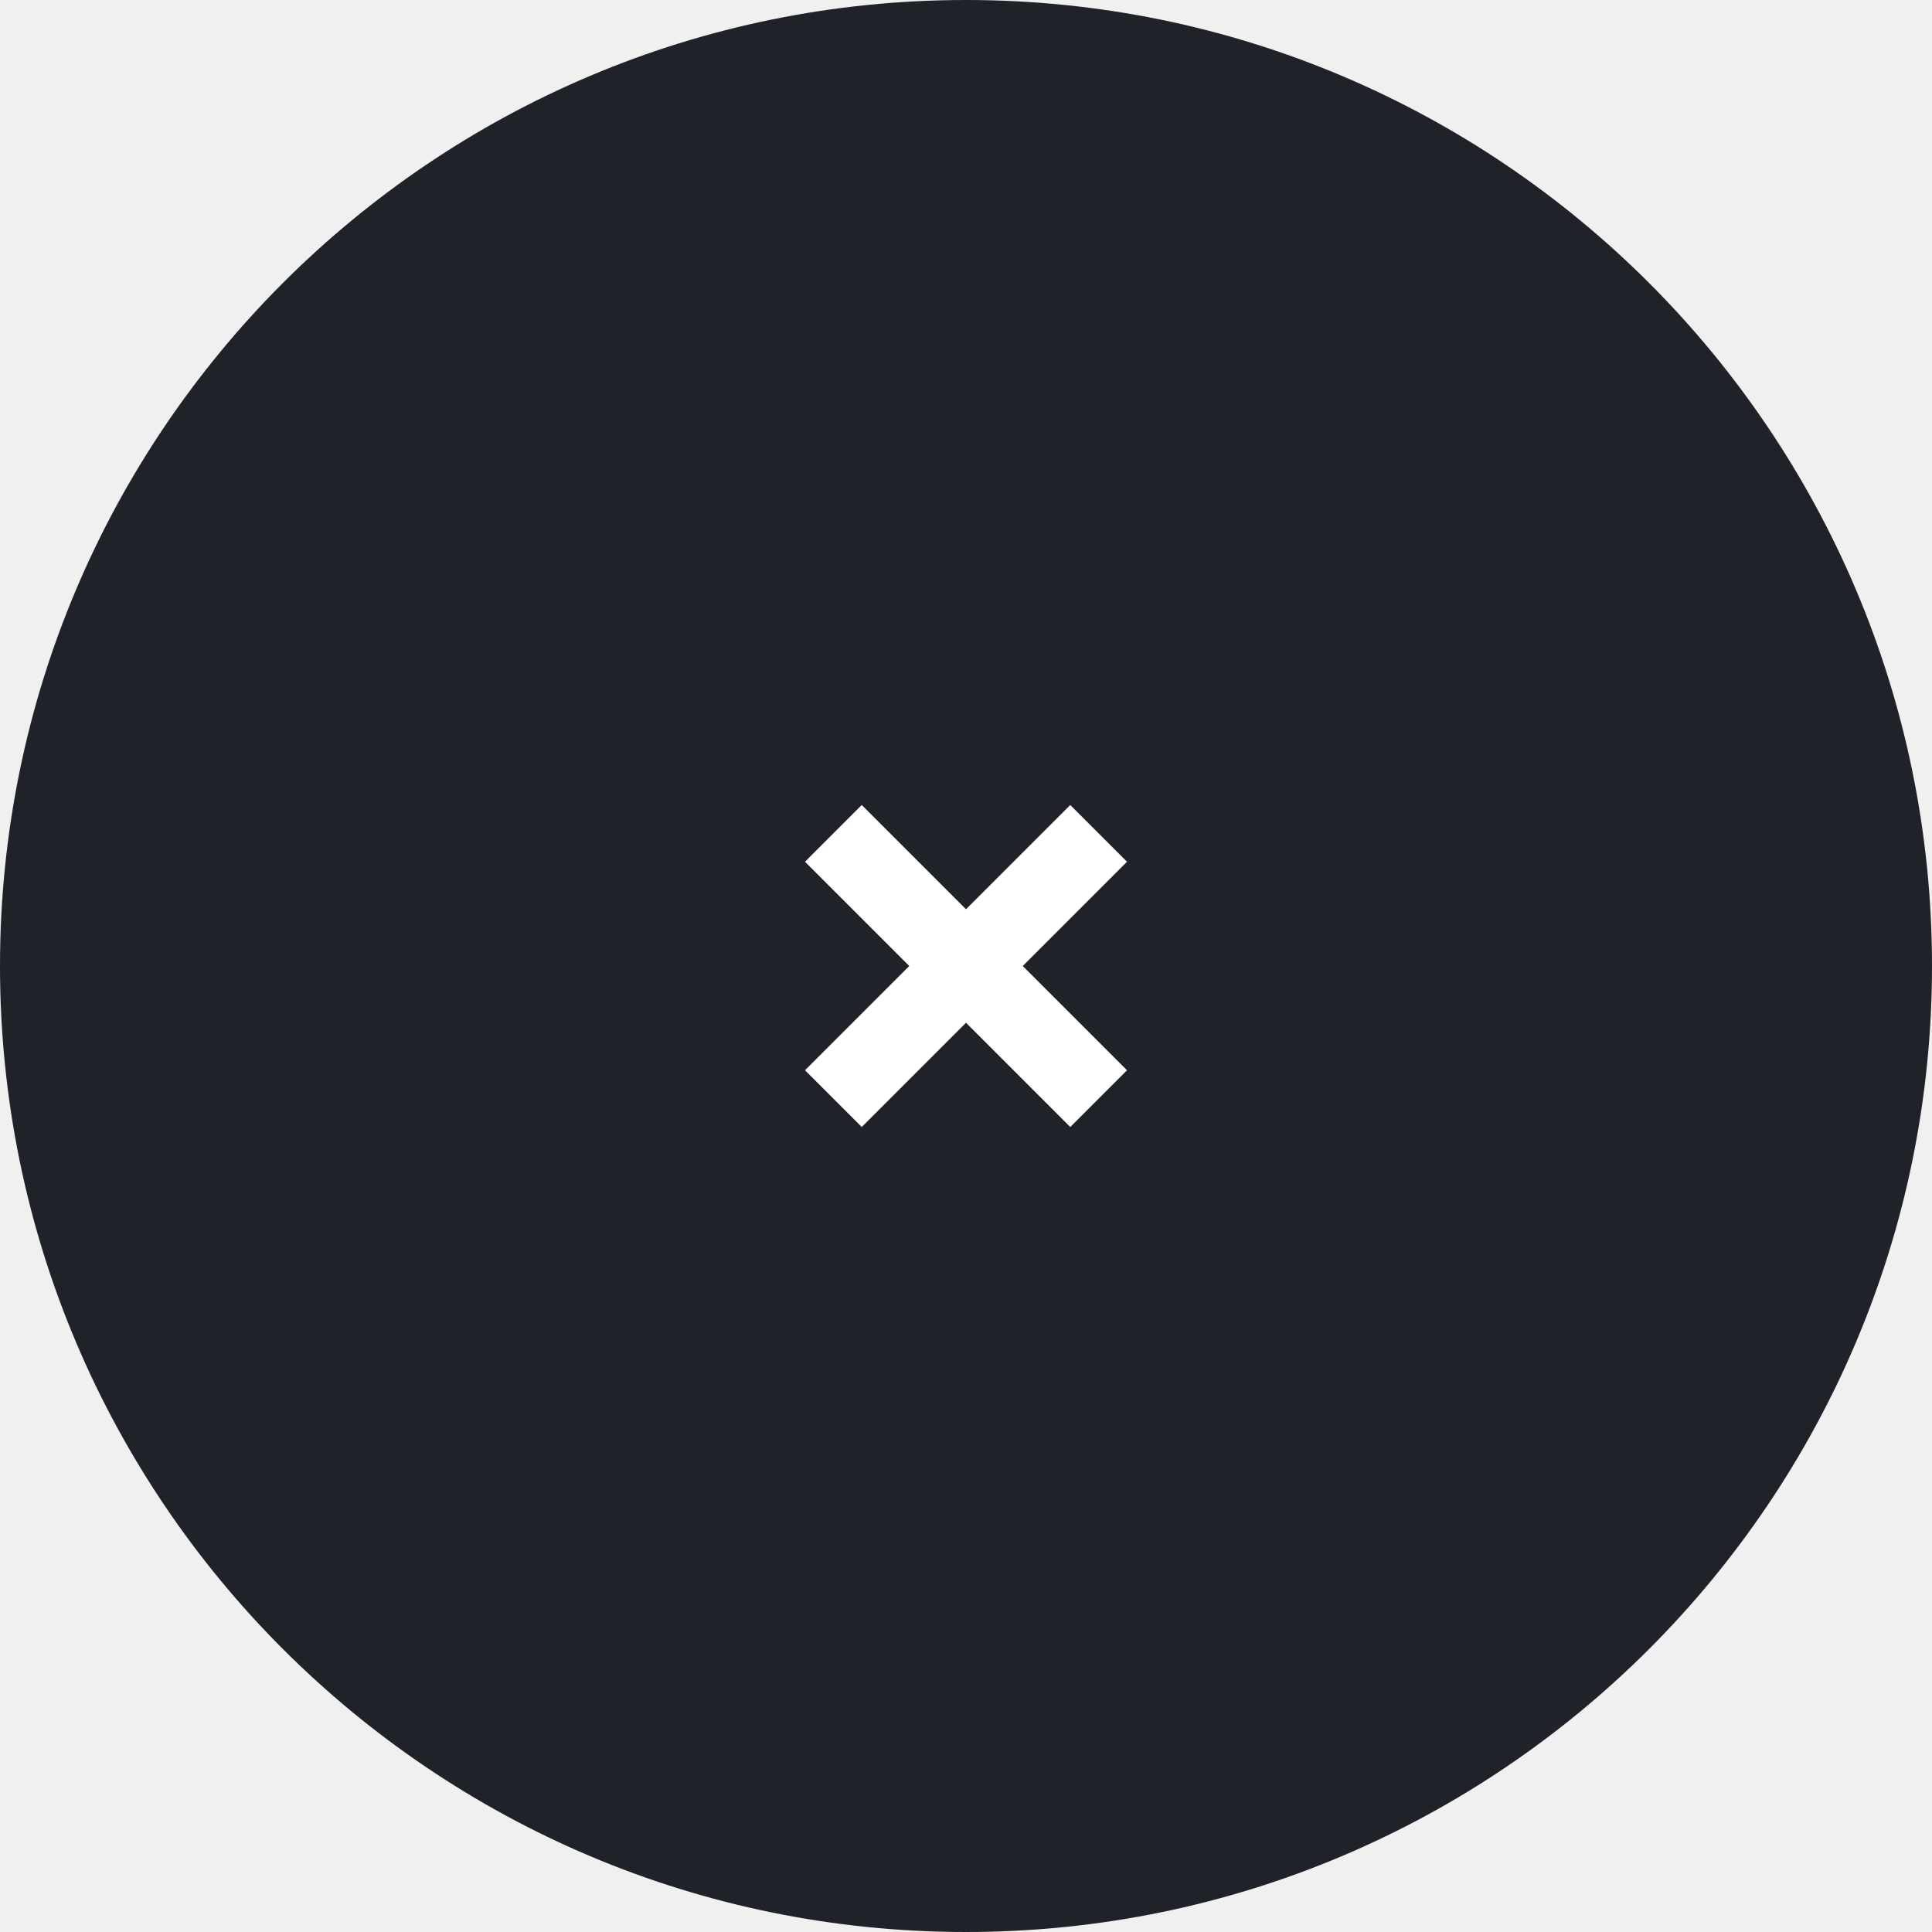
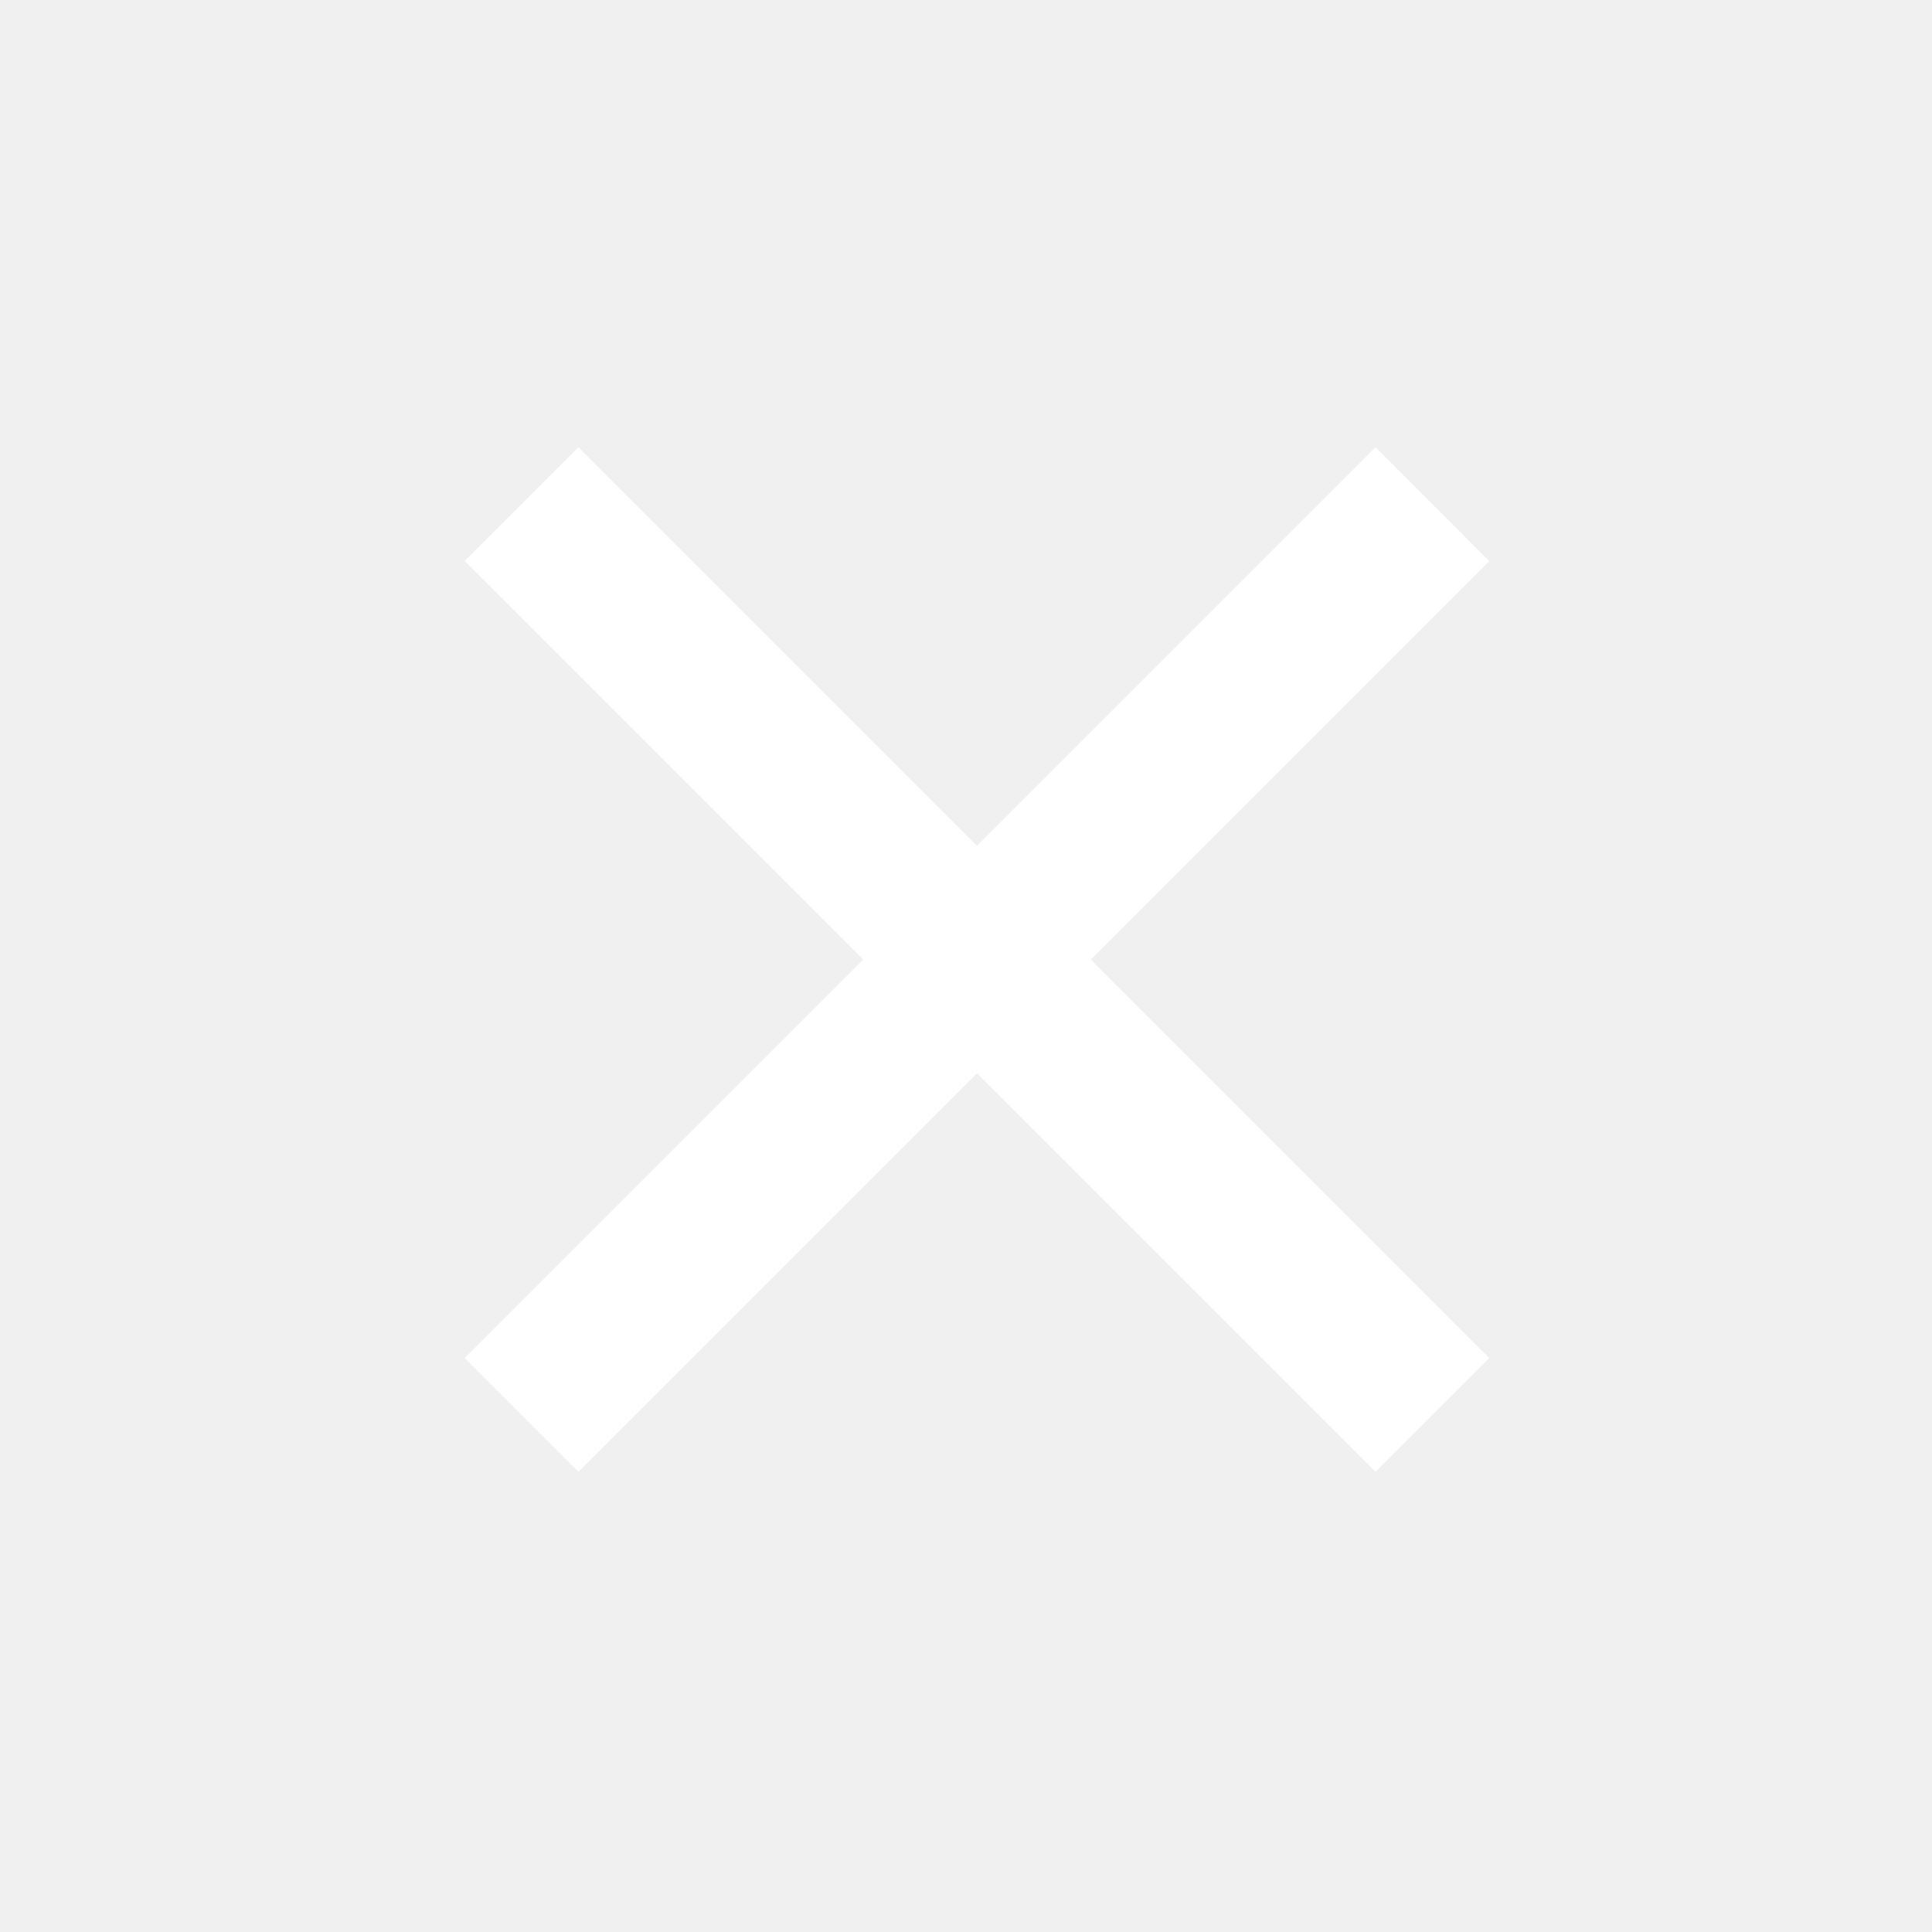
- <svg xmlns="http://www.w3.org/2000/svg" width="48" height="48" viewBox="0 0 48 48">
-   <g fill="none">
-     <circle cx="24" cy="24" r="24" fill="#181A22" fill-opacity=".96" />
-     <path fill="#FFF" d="M6.59 0L4 2.59 1.41 0 0 1.41 2.59 4 0 6.59 1.41 8 4 5.41 6.59 8 8 6.59 5.41 4 8 1.41z" transform="translate(20 20)" />
-   </g>
+ <svg xmlns="http://www.w3.org/2000/svg" width="24" height="24" viewBox="0 0 24 24">
+   <path fill="#FFF" fill-rule="evenodd" d="M17.086 5.555L18.5 6.97l-4.95 4.95 4.95 4.949-1.414 1.414-4.95-4.95-4.95 4.95-1.414-1.414 4.95-4.95-4.95-4.95 1.414-1.414 4.95 4.95 4.95-4.95z" />
</svg>
